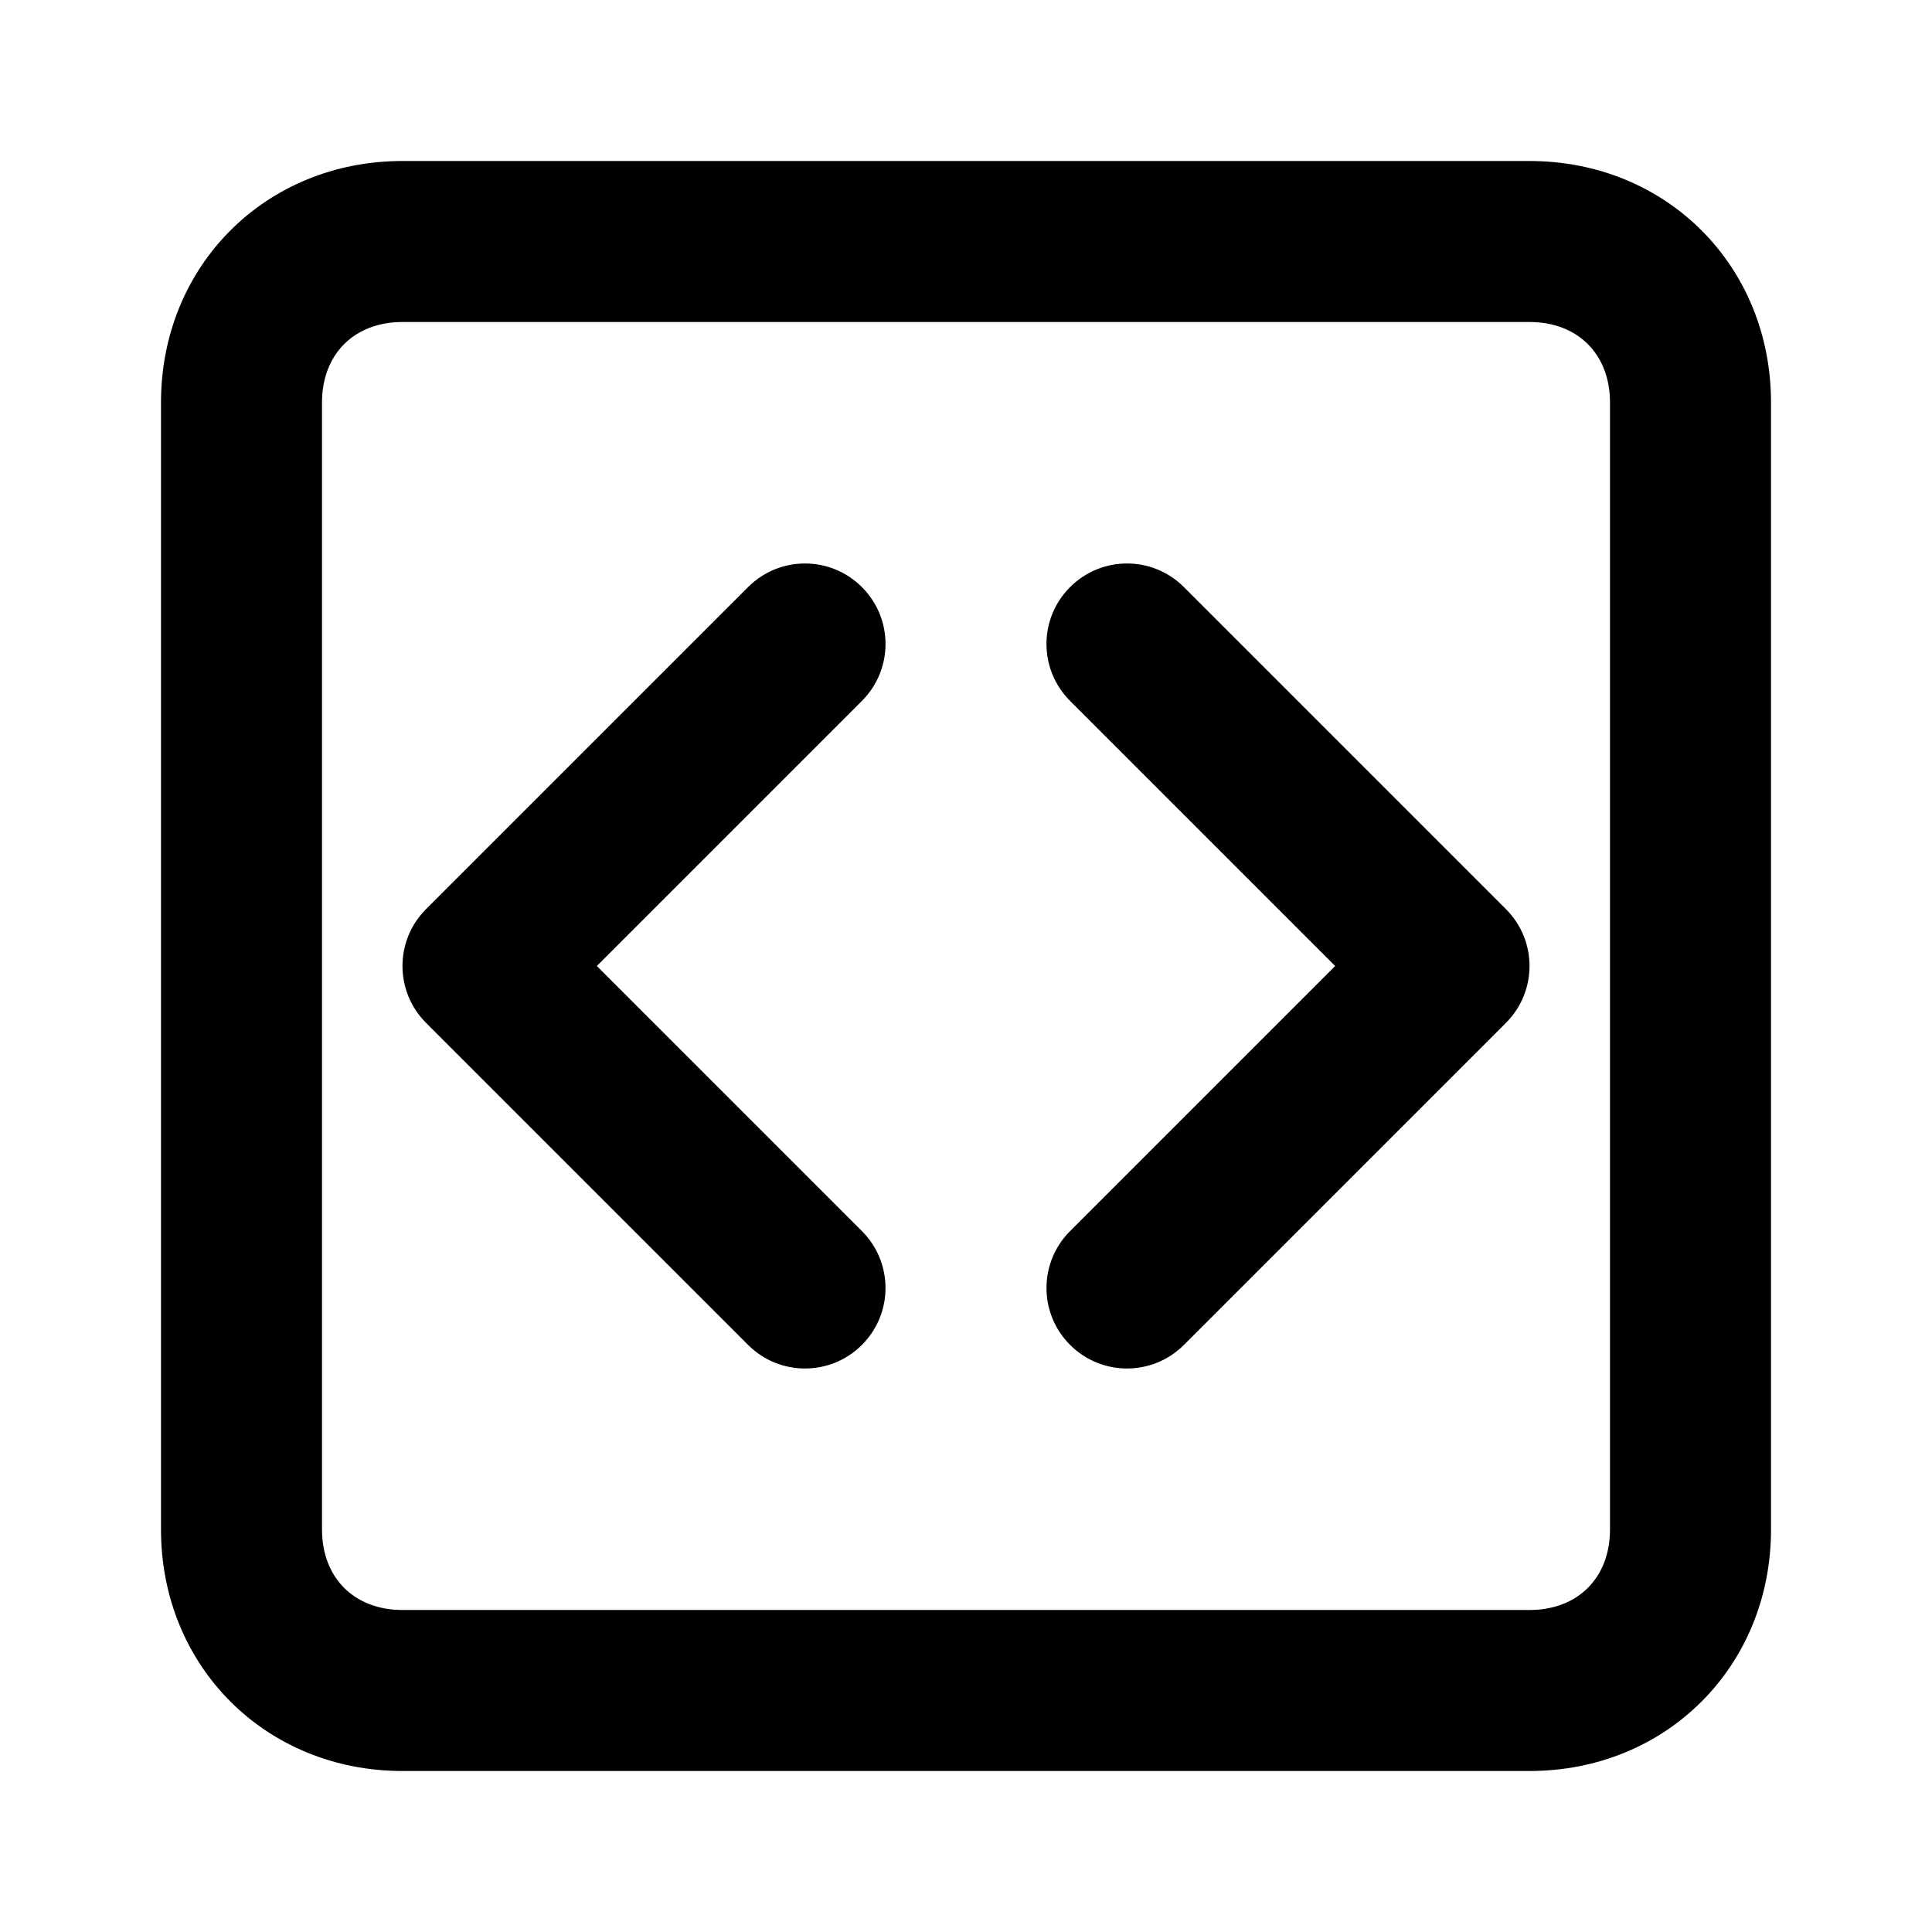
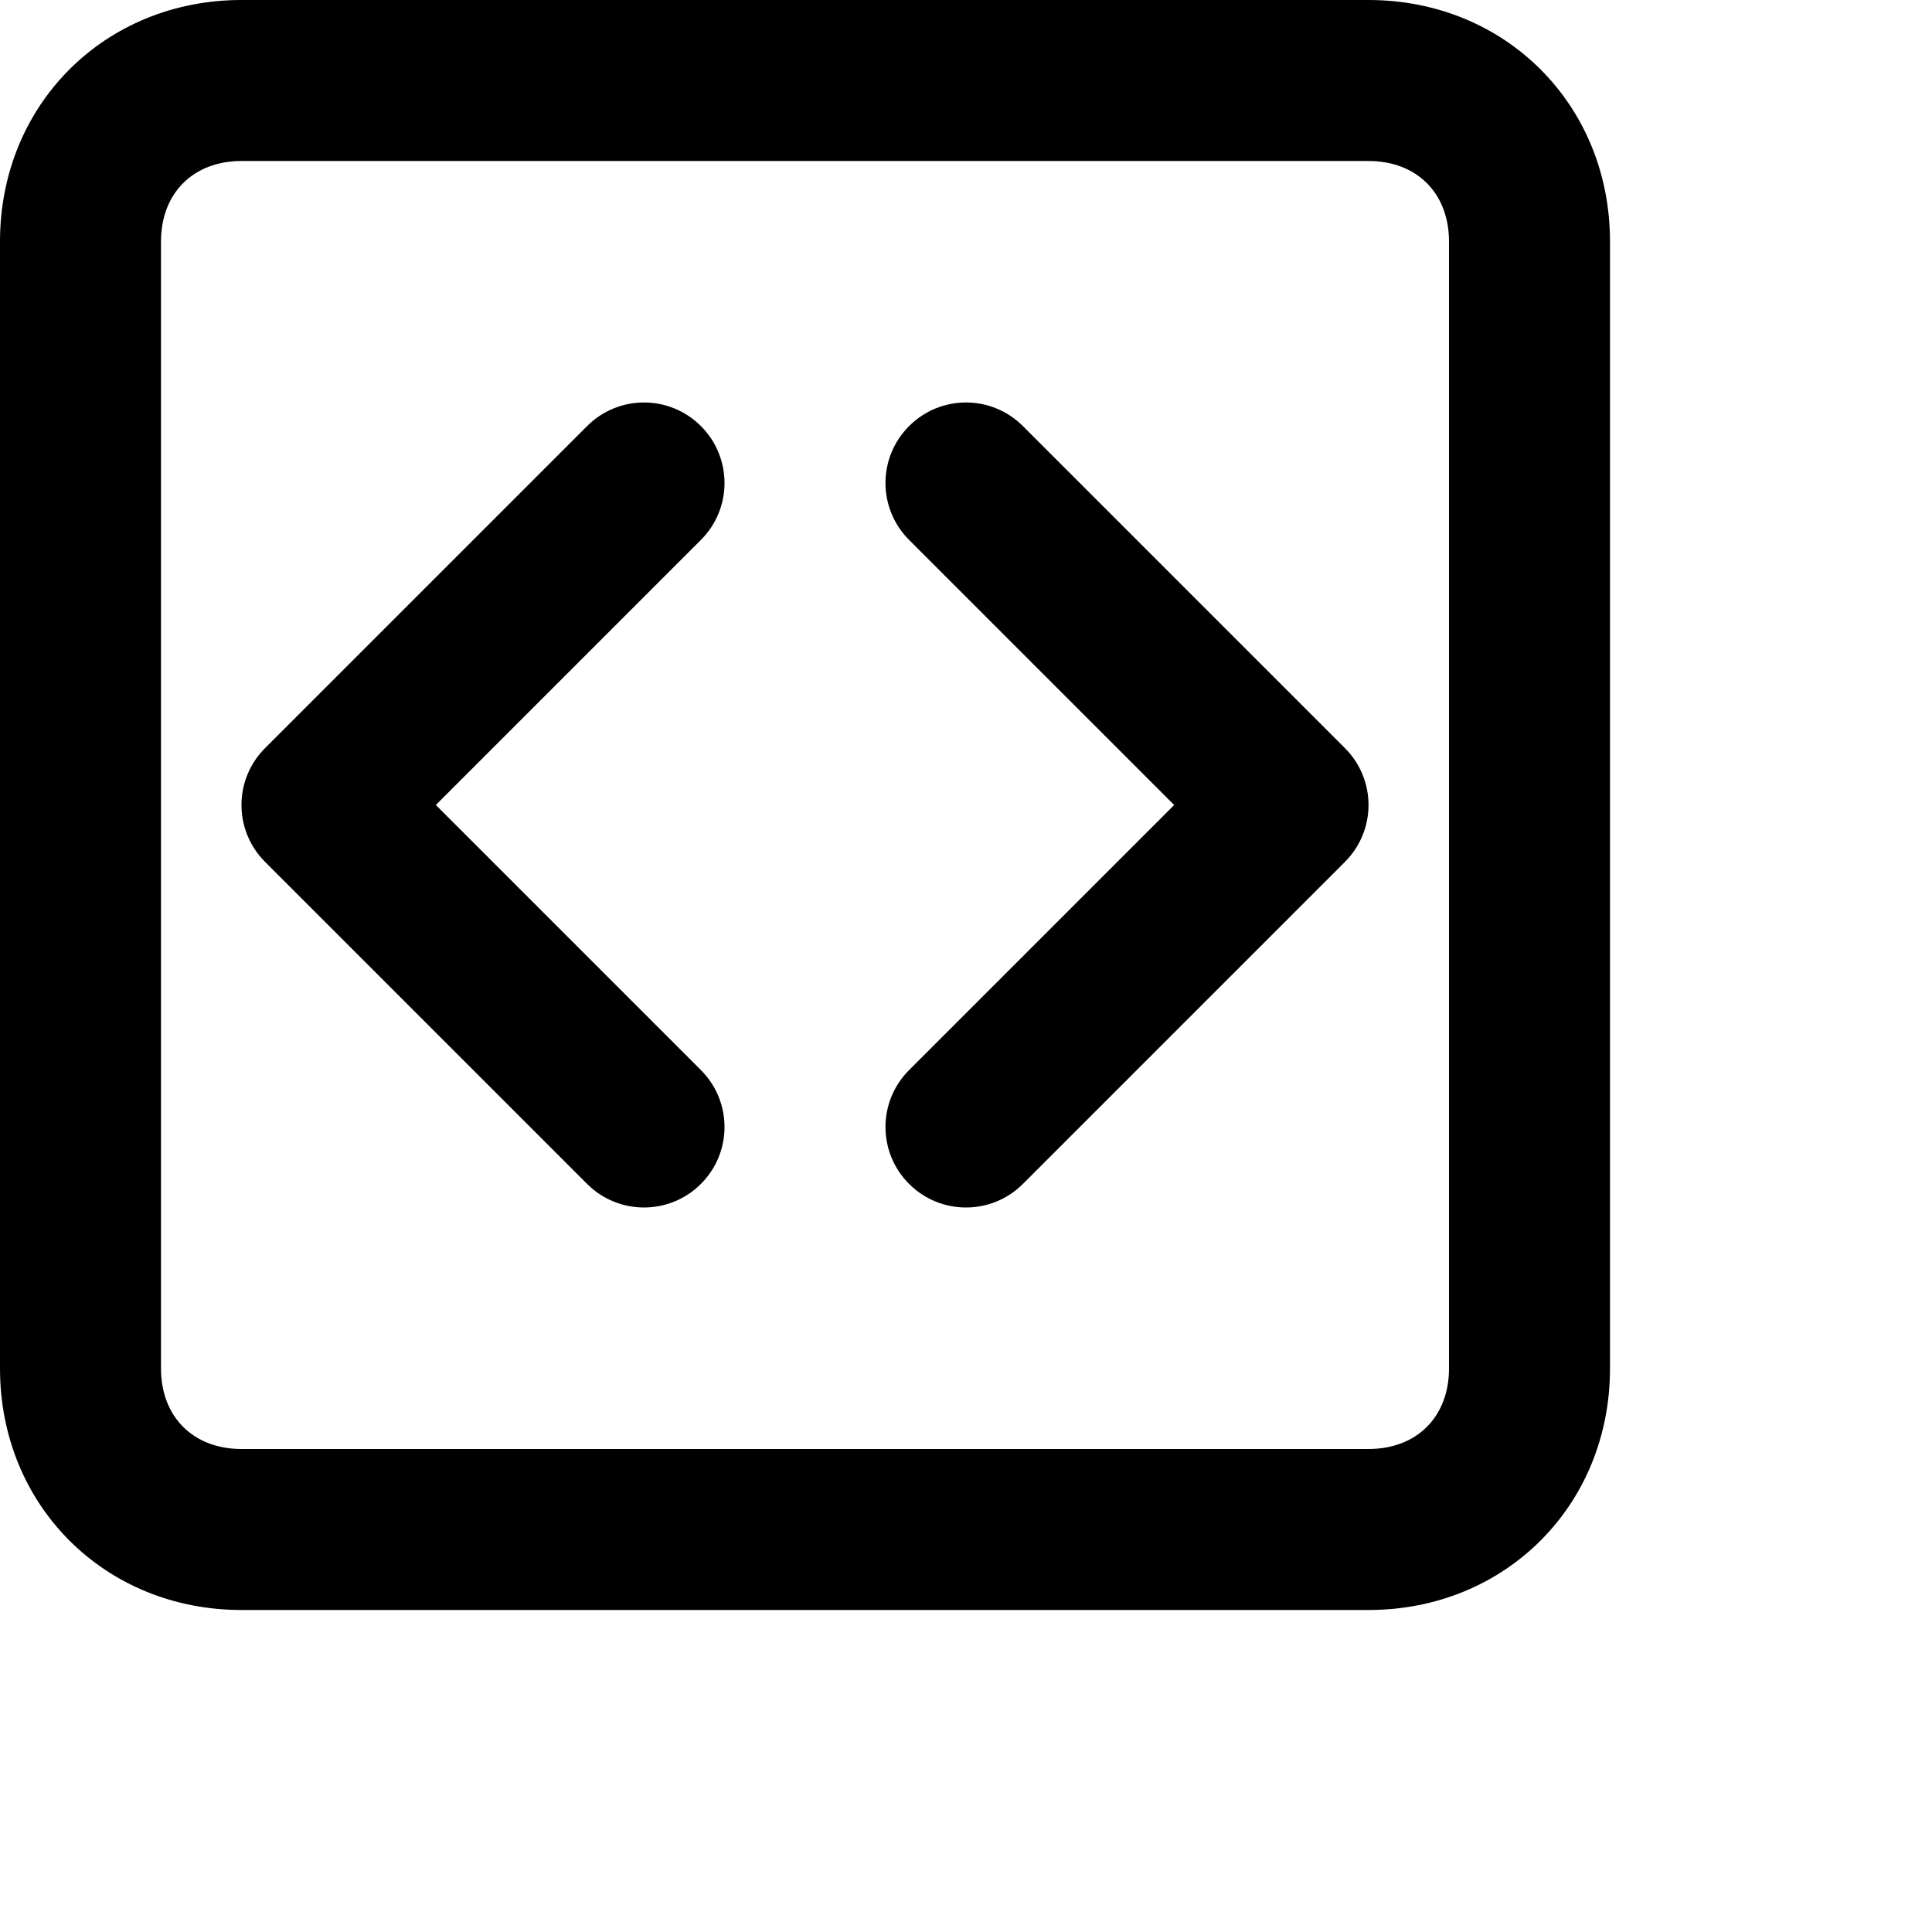
- <svg xmlns="http://www.w3.org/2000/svg" xmlns:xlink="http://www.w3.org/1999/xlink" width="24" height="24" viewBox="0 0 24 24">
-   <defs>
-     <path id="api-a" d="M18,17 C18,17.6 17.6,18 17,18 L3,18 C2.4,18 2,17.6 2,17 L2,3 C2,2.4 2.4,2 3,2 L17,2 C17.6,2 18,2.4 18,3 L18,17 Z M17,0 L3,0 C1.3,0 0,1.3 0,3 L0,17 C0,18.7 1.3,20 3,20 L17,20 C18.7,20 20,18.7 20,17 L20,3 C20,1.3 18.7,0 17,0 Z M16.707,9.293 L12.707,5.293 C12.316,4.902 11.684,4.902 11.293,5.293 C10.902,5.684 10.902,6.316 11.293,6.707 L14.586,10 L11.293,13.293 C10.902,13.684 10.902,14.316 11.293,14.707 C11.488,14.902 11.744,15 12,15 C12.256,15 12.512,14.902 12.707,14.707 L16.707,10.707 C17.098,10.316 17.098,9.684 16.707,9.293 M3.293,9.293 L7.293,5.293 C7.684,4.902 8.316,4.902 8.707,5.293 C9.098,5.684 9.098,6.316 8.707,6.707 L5.414,10 L8.707,13.293 C9.098,13.684 9.098,14.316 8.707,14.707 C8.512,14.902 8.256,15 8,15 C7.744,15 7.488,14.902 7.293,14.707 L3.293,10.707 C2.902,10.316 2.902,9.684 3.293,9.293" />
-   </defs>
-   <g fill-rule="evenodd" transform="translate(2 2)">
-     <use xlink:href="#api-a" />
-   </g>
+ <svg xmlns="http://www.w3.org/2000/svg" viewBox="0 0 24 24">
+   <path id="api-a" d="M18,17 C18,17.6 17.6,18 17,18 L3,18 C2.4,18 2,17.6 2,17 L2,3 C2,2.4 2.4,2 3,2 L17,2 C17.6,2 18,2.4 18,3 L18,17 Z M17,0 L3,0 C1.3,0 0,1.3 0,3 L0,17 C0,18.7 1.3,20 3,20 L17,20 C18.7,20 20,18.7 20,17 L20,3 C20,1.3 18.7,0 17,0 Z M16.707,9.293 L12.707,5.293 C12.316,4.902 11.684,4.902 11.293,5.293 C10.902,5.684 10.902,6.316 11.293,6.707 L14.586,10 L11.293,13.293 C10.902,13.684 10.902,14.316 11.293,14.707 C11.488,14.902 11.744,15 12,15 C12.256,15 12.512,14.902 12.707,14.707 L16.707,10.707 C17.098,10.316 17.098,9.684 16.707,9.293 M3.293,9.293 L7.293,5.293 C7.684,4.902 8.316,4.902 8.707,5.293 C9.098,5.684 9.098,6.316 8.707,6.707 L5.414,10 L8.707,13.293 C9.098,13.684 9.098,14.316 8.707,14.707 C8.512,14.902 8.256,15 8,15 C7.744,15 7.488,14.902 7.293,14.707 L3.293,10.707 C2.902,10.316 2.902,9.684 3.293,9.293" />
</svg>
